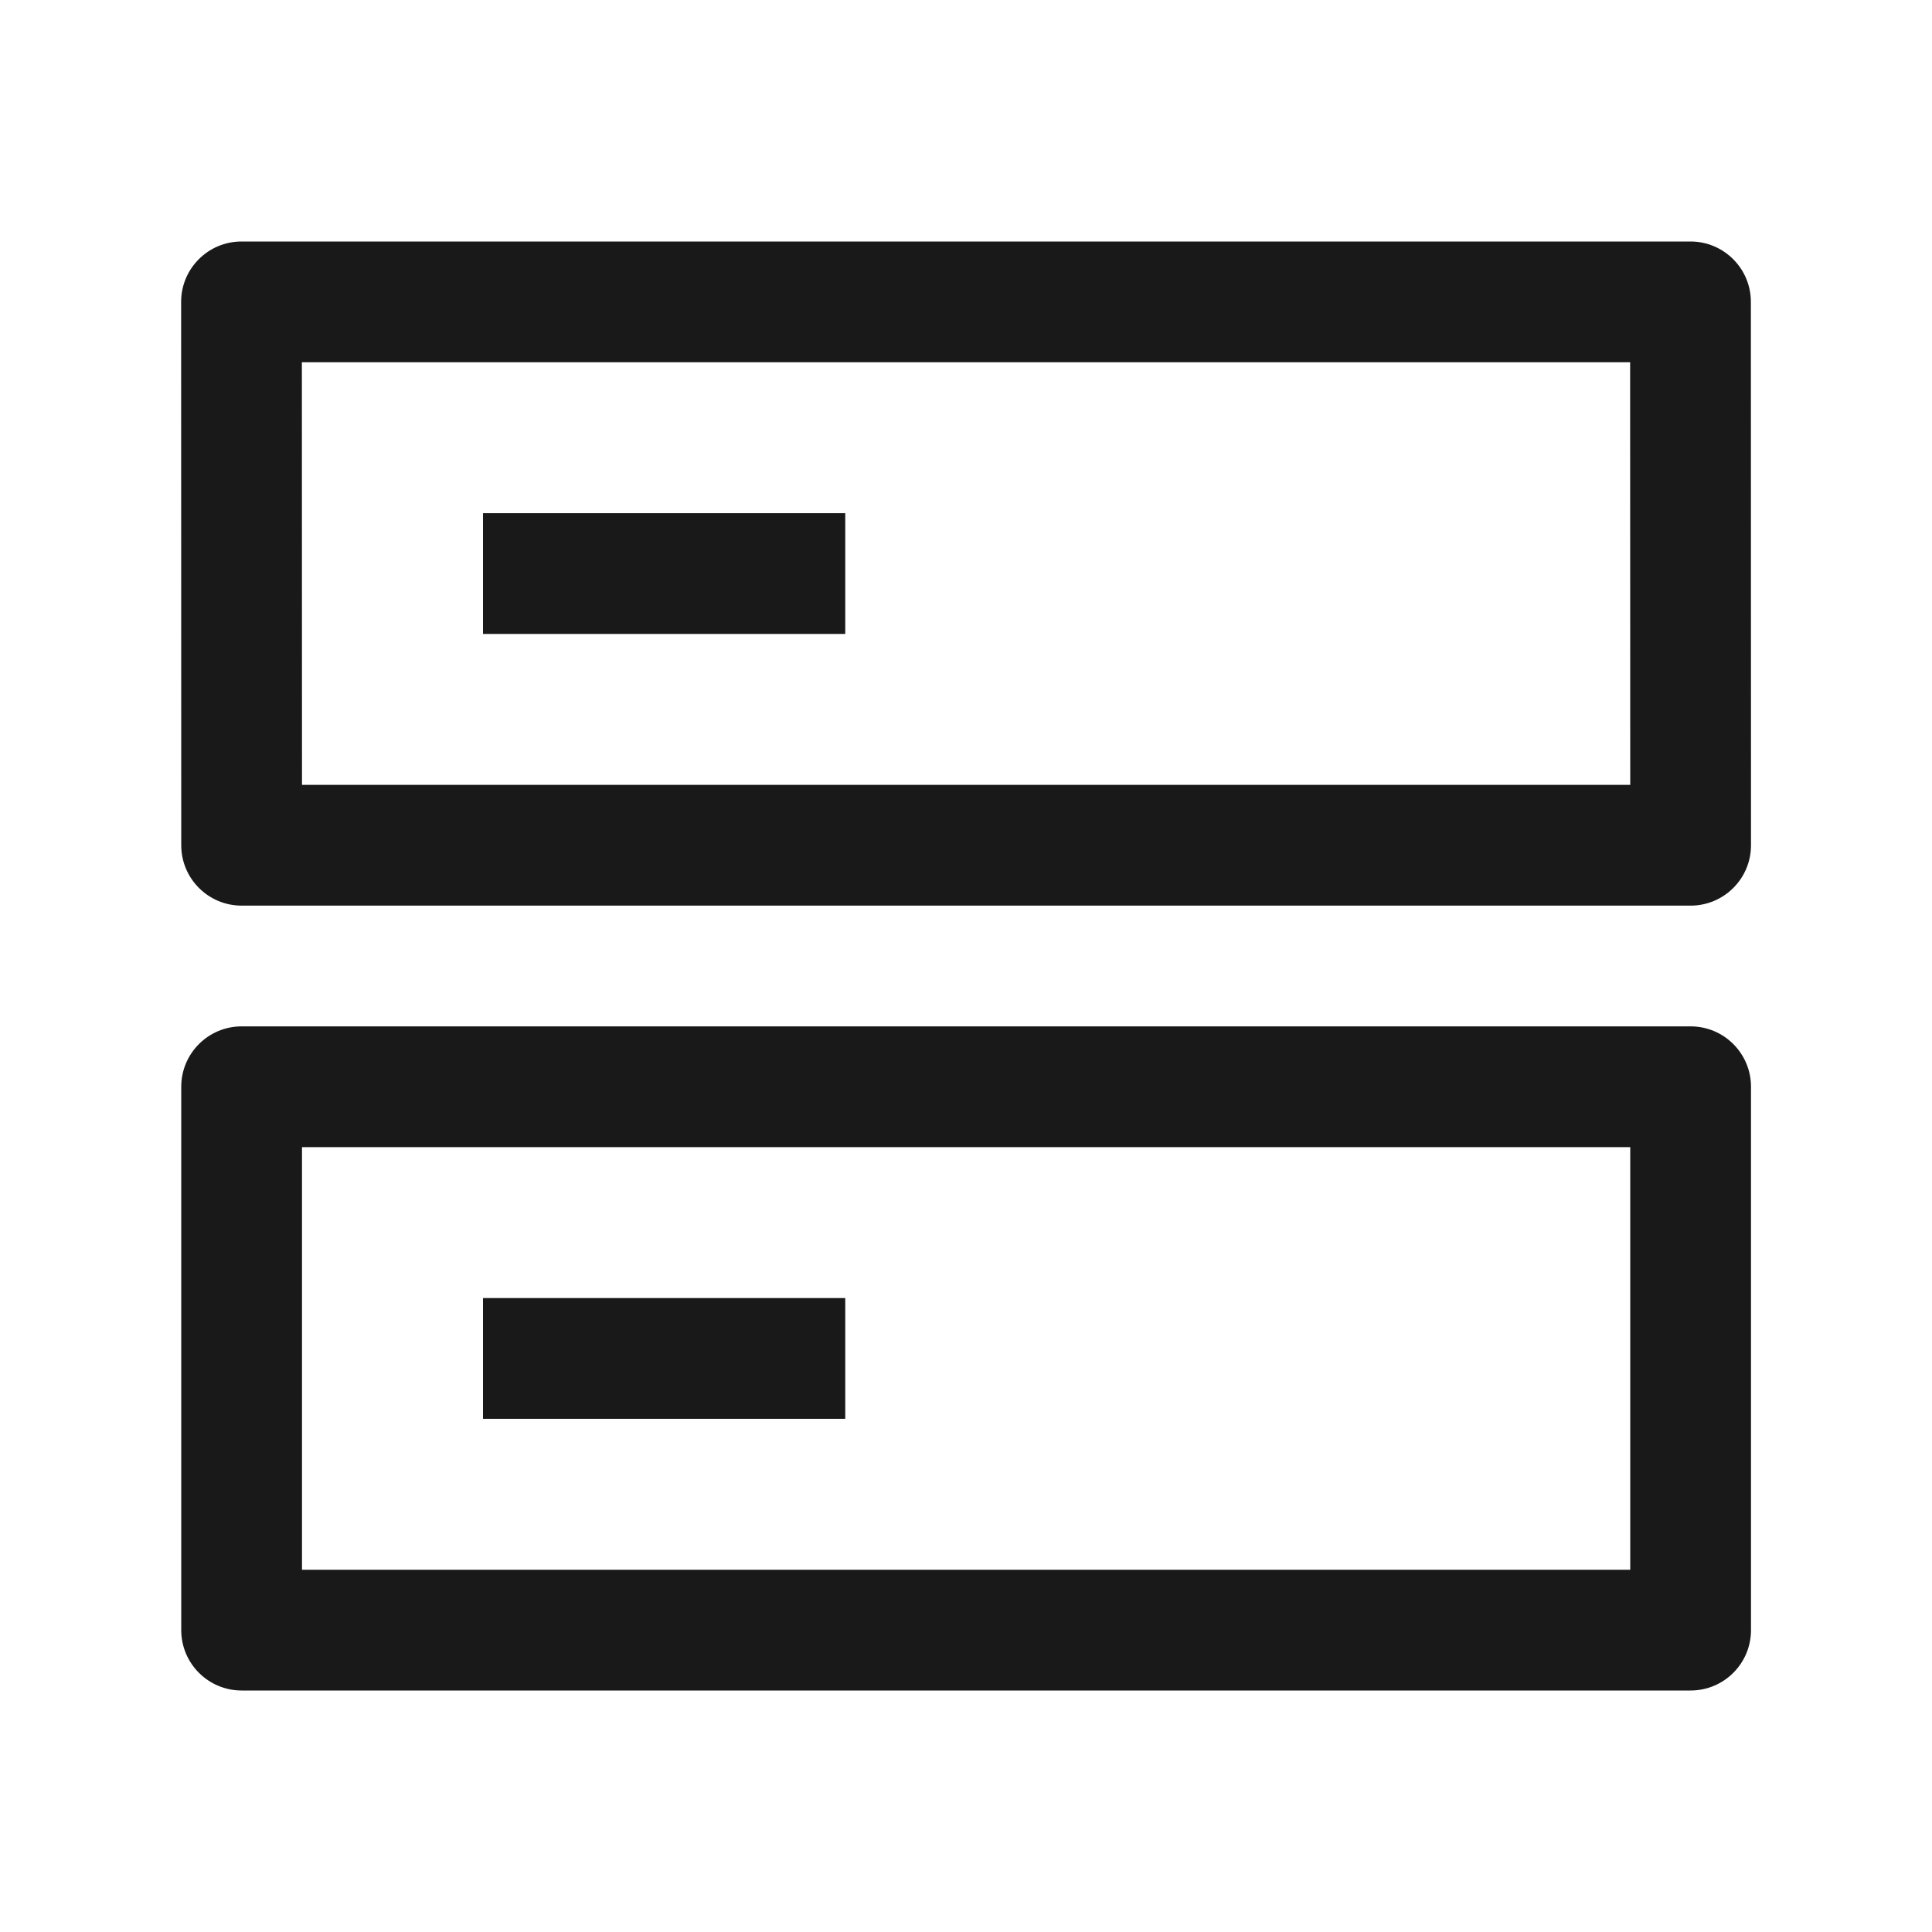
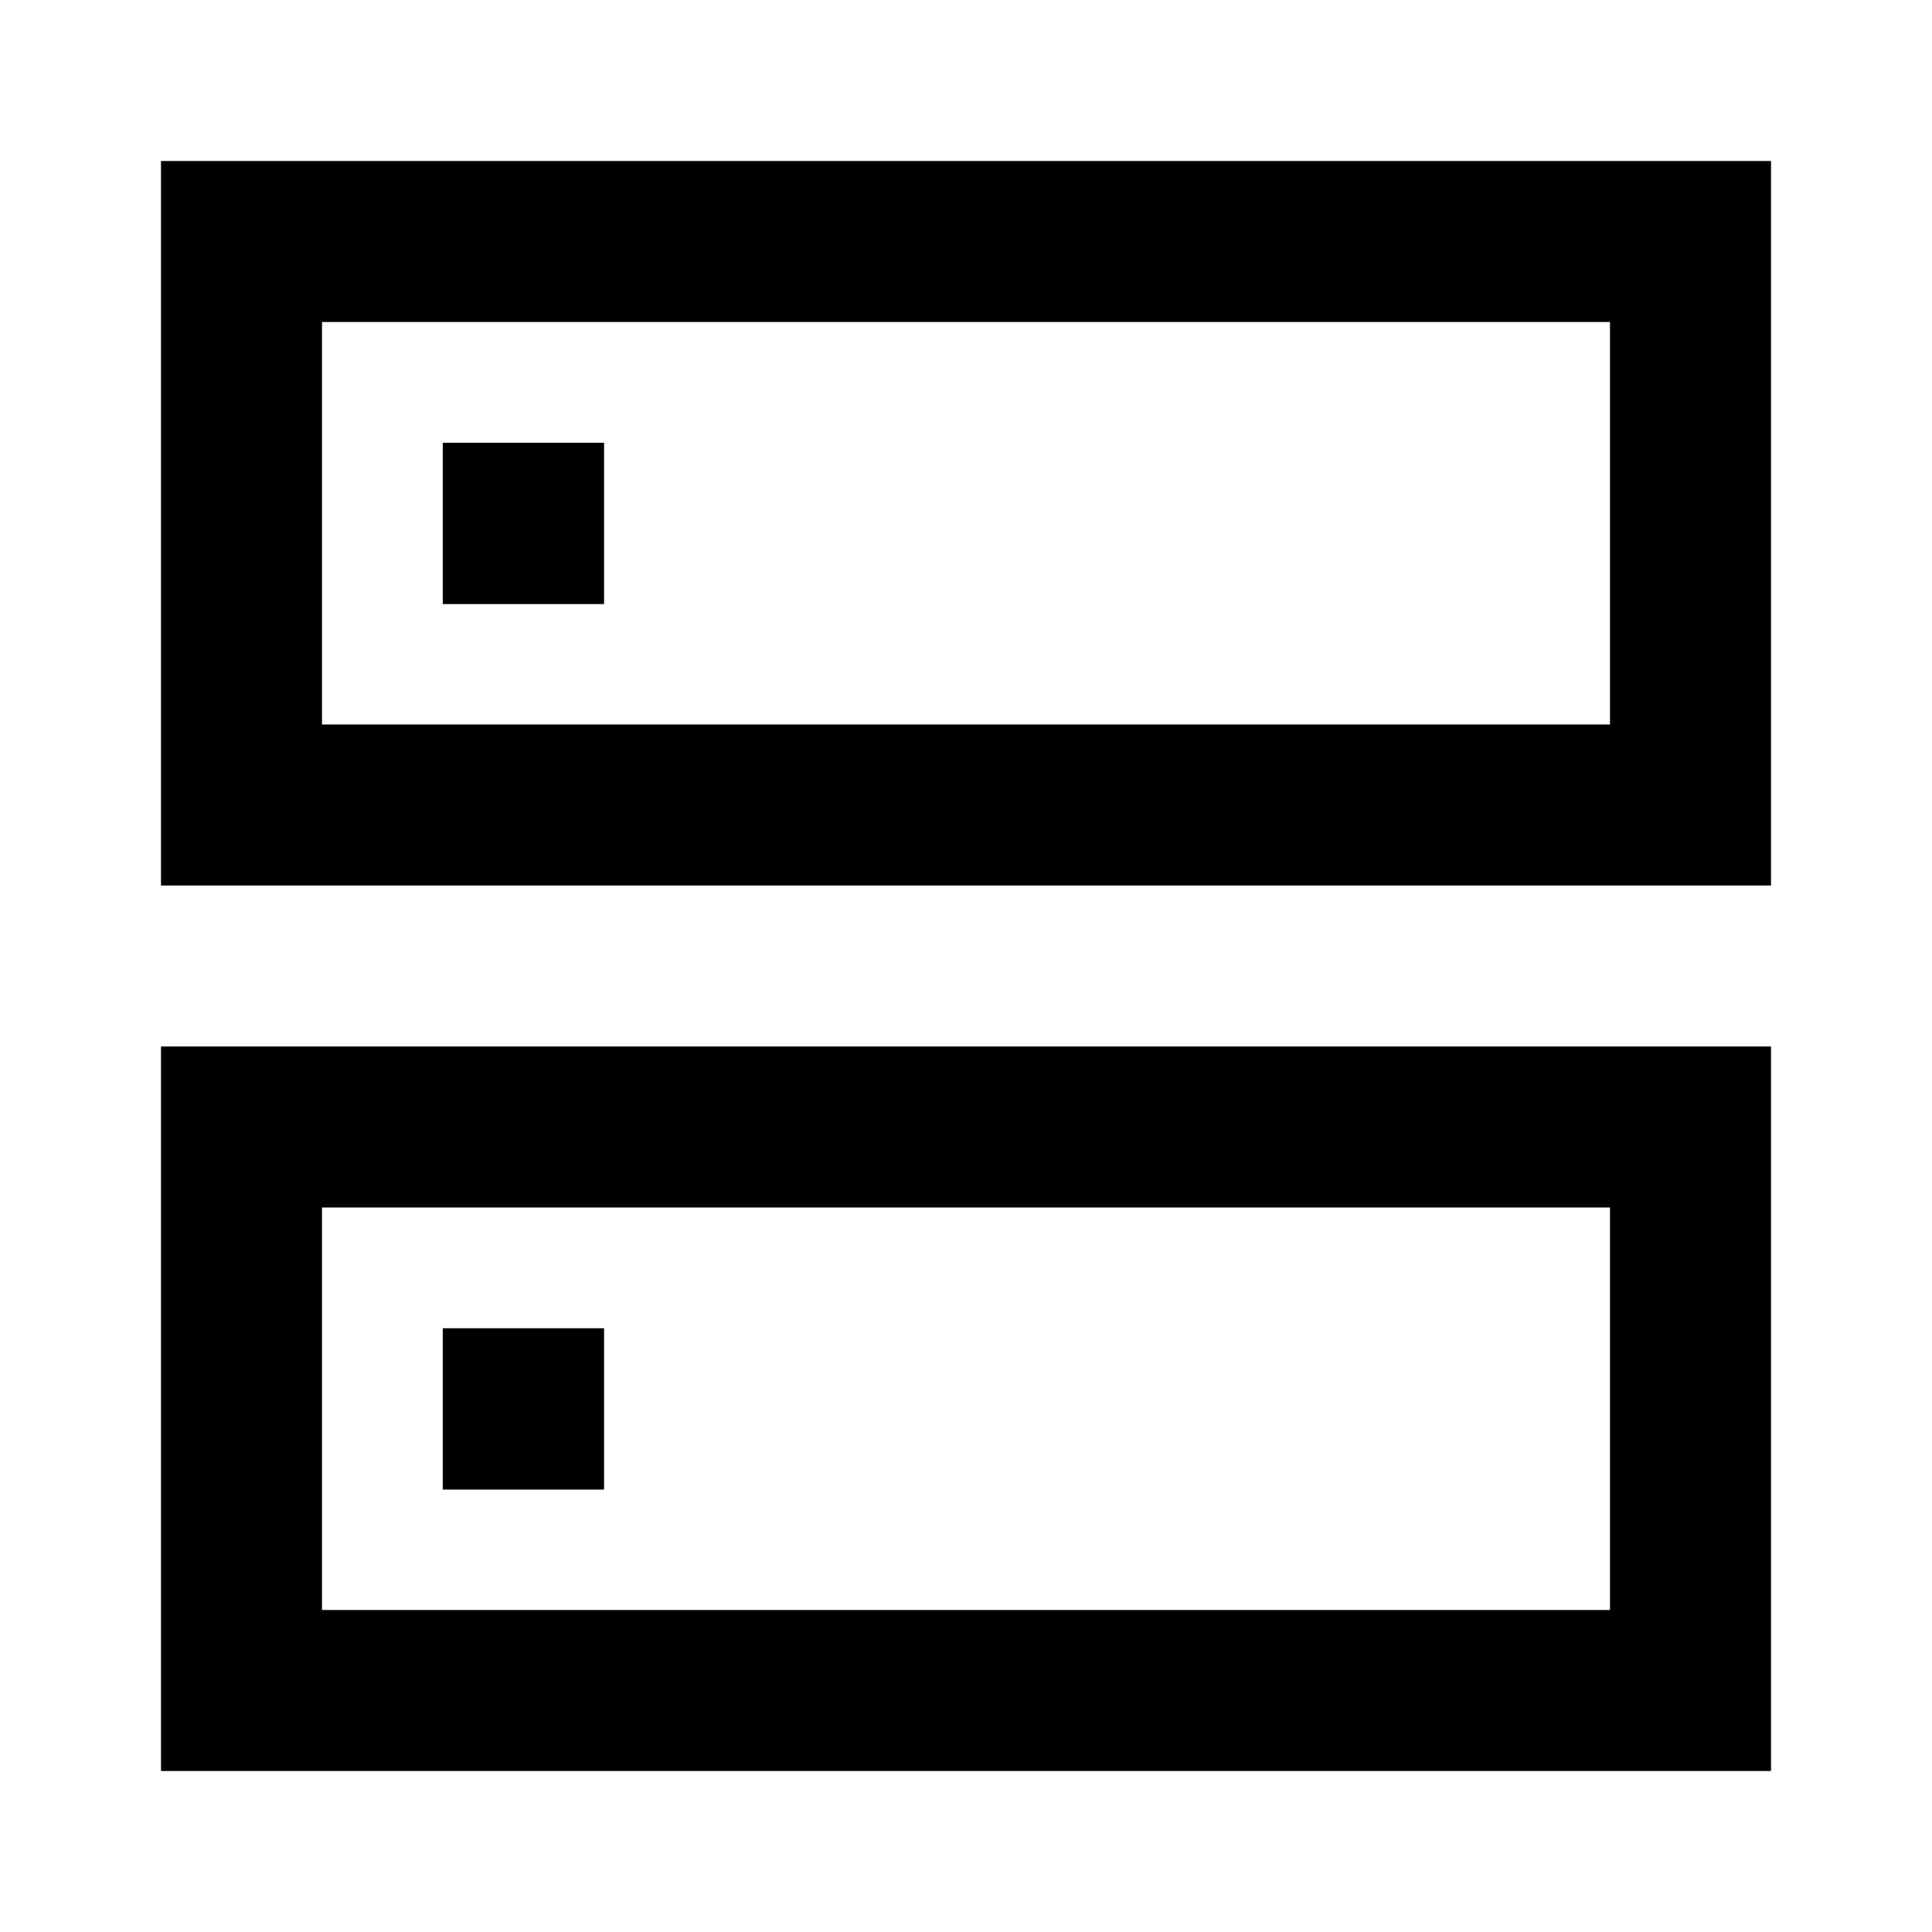
- <svg xmlns="http://www.w3.org/2000/svg" width="16" height="16" viewBox="0 0 16 16" fill="none">
-   <path d="M7 5.25H4V4.25H7V5.25Z" fill="black" fill-opacity="0.9" />
-   <path d="M1.5 2.5C1.5 2.224 1.724 2 2 2H14C14.276 2 14.5 2.224 14.5 2.5L14.501 7C14.501 7.276 14.277 7.5 14.001 7.5H2.001C1.725 7.5 1.501 7.276 1.501 7L1.5 2.5ZM2.501 6.5H13.501L13.5 3H2.5L2.501 6.5Z" fill="black" fill-opacity="0.9" />
-   <path d="M4 11.75H7V10.75H4V11.75Z" fill="black" fill-opacity="0.9" />
-   <path d="M1.501 9C1.501 8.724 1.725 8.5 2.001 8.5H14.001C14.277 8.5 14.501 8.724 14.501 9V13.5C14.501 13.776 14.277 14 14.001 14H2.001C1.725 14 1.501 13.776 1.501 13.5V9ZM2.501 13H13.501V9.5H2.501V13Z" fill="black" fill-opacity="0.9" />
+ <svg xmlns="http://www.w3.org/2000/svg" width="24" height="24" viewBox="0 0 24 24" fill="none">
+   <path d="M22 13V22H2L2 13L22 13ZM20 15L4 15L4 20H20V15ZM22 2V11L2 11L2 2L22 2ZM20 4L4 4L4 9L20 9V4ZM7.504 16.5L7.504 18.504H5.5V16.5H7.504ZM7.504 5.5L7.504 7.504H5.5V5.5L7.504 5.5Z" fill="black" />
</svg>
